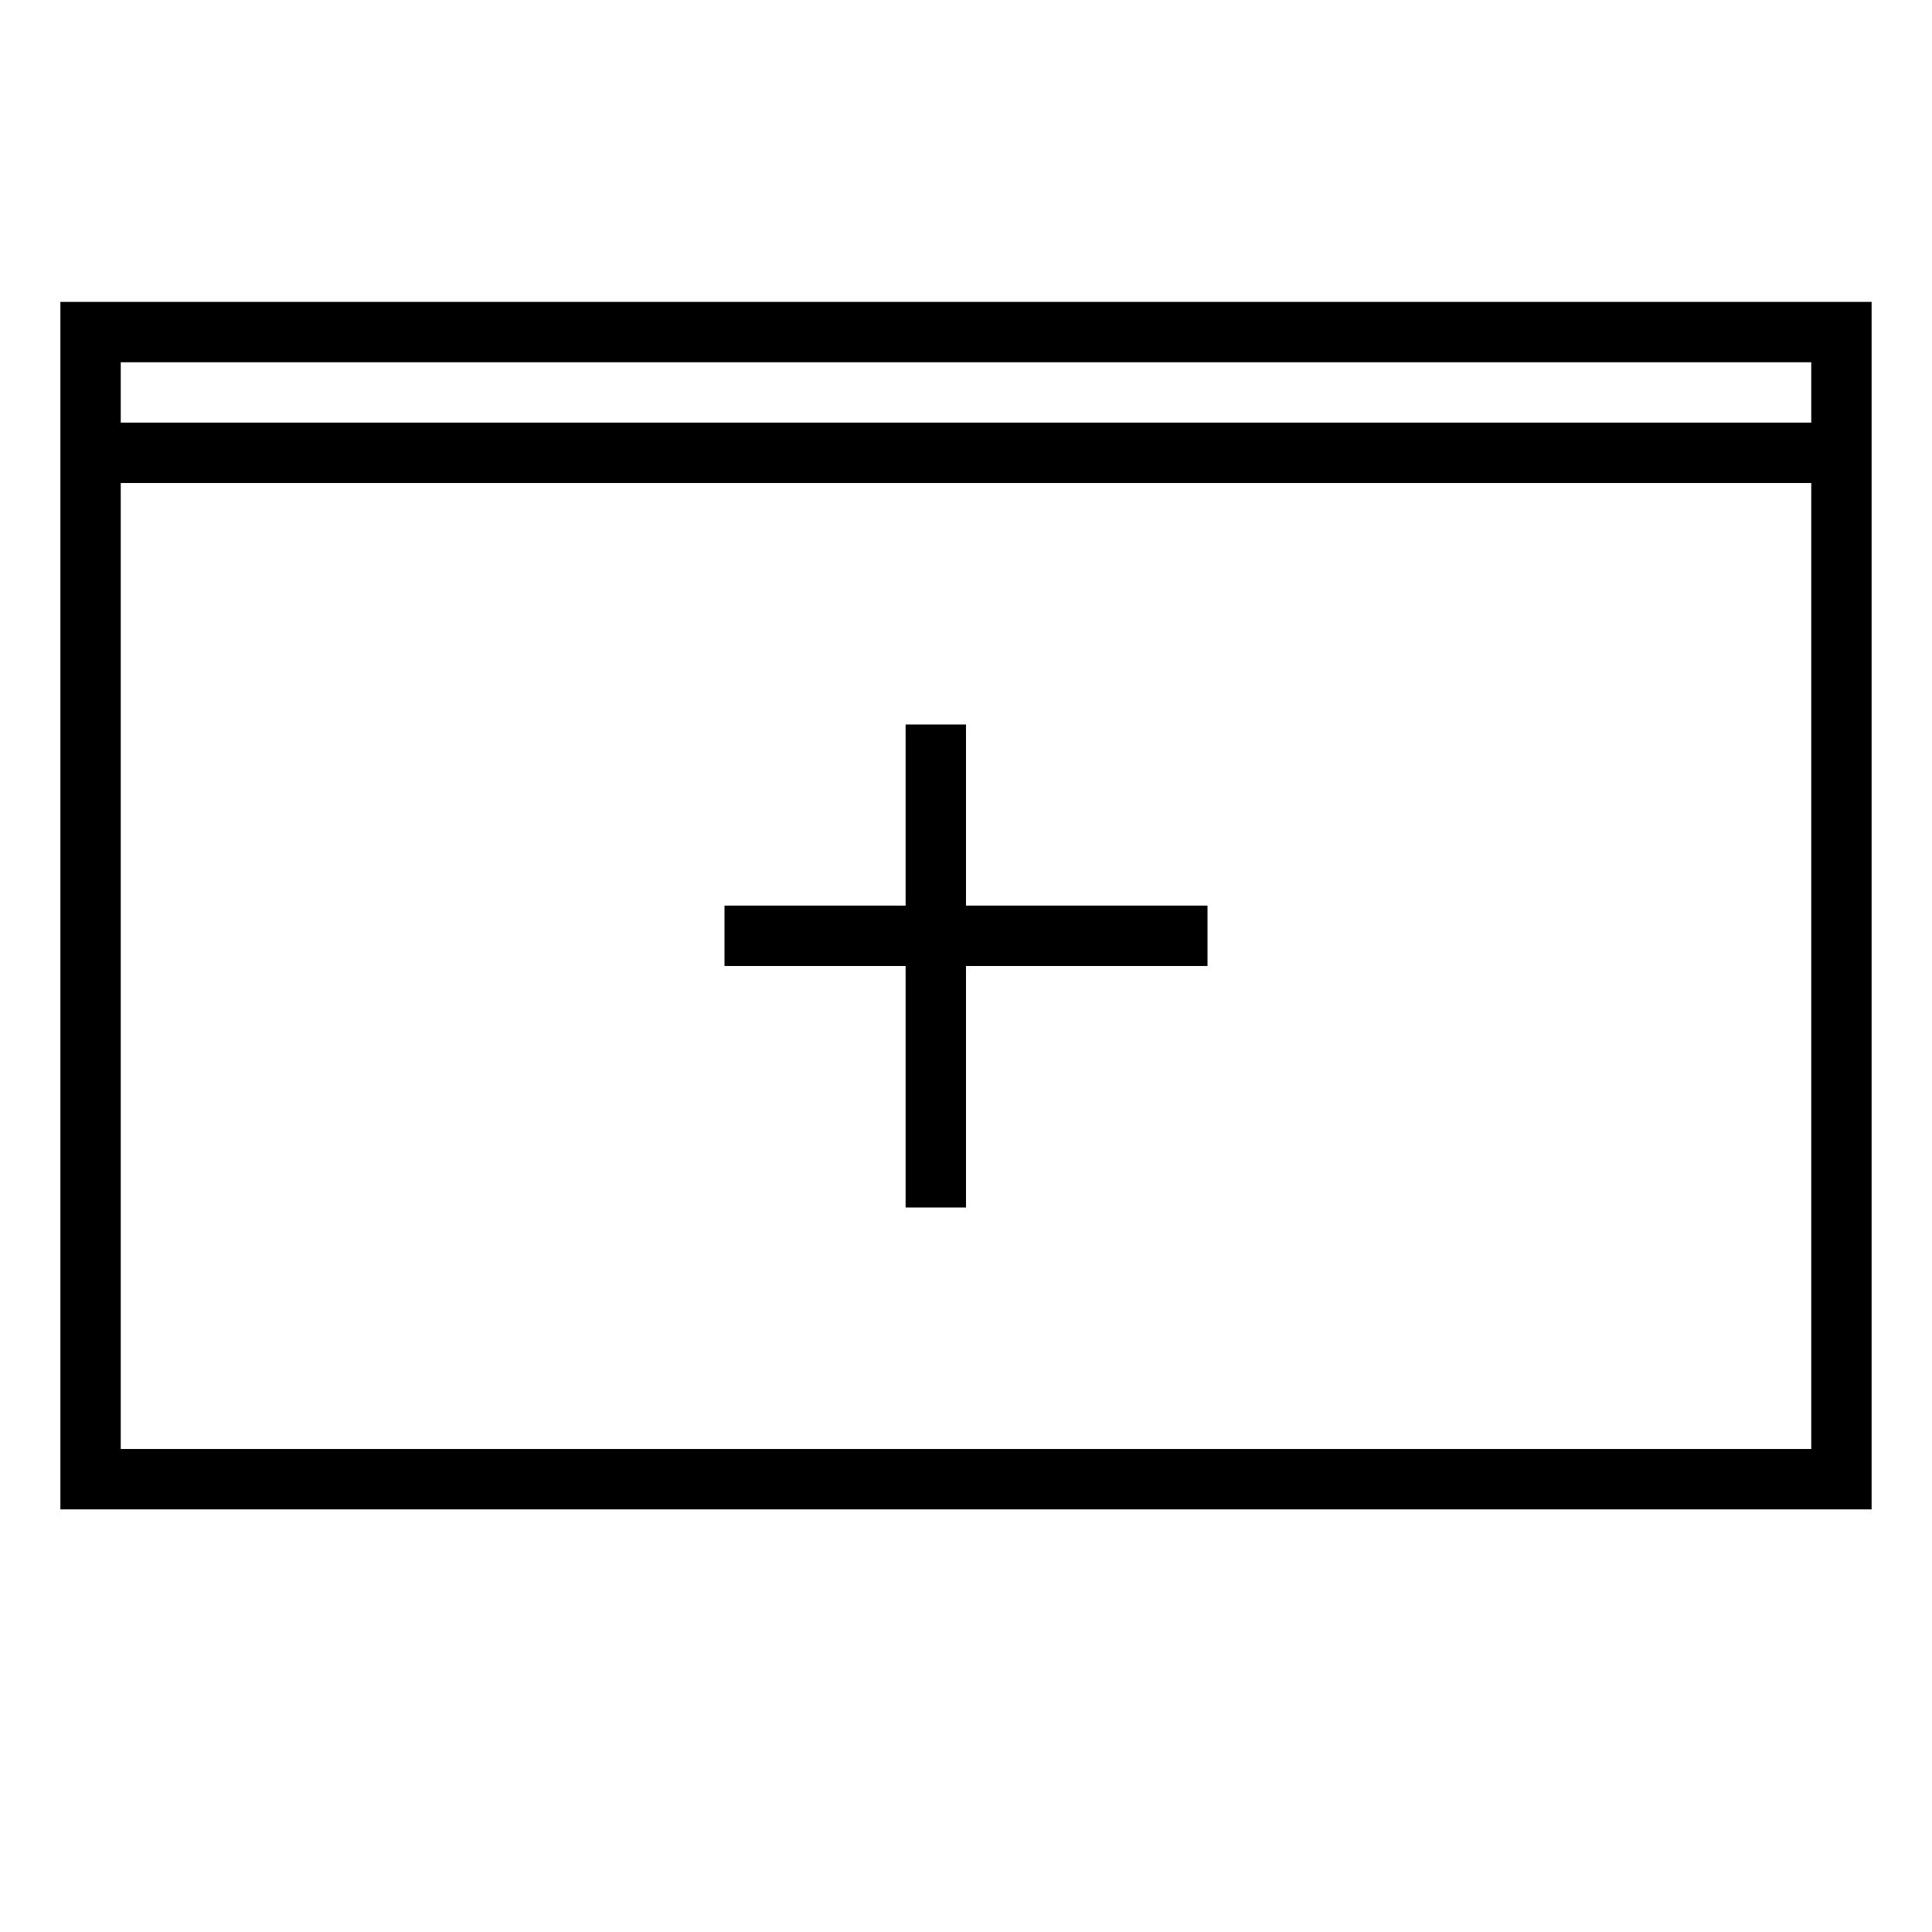
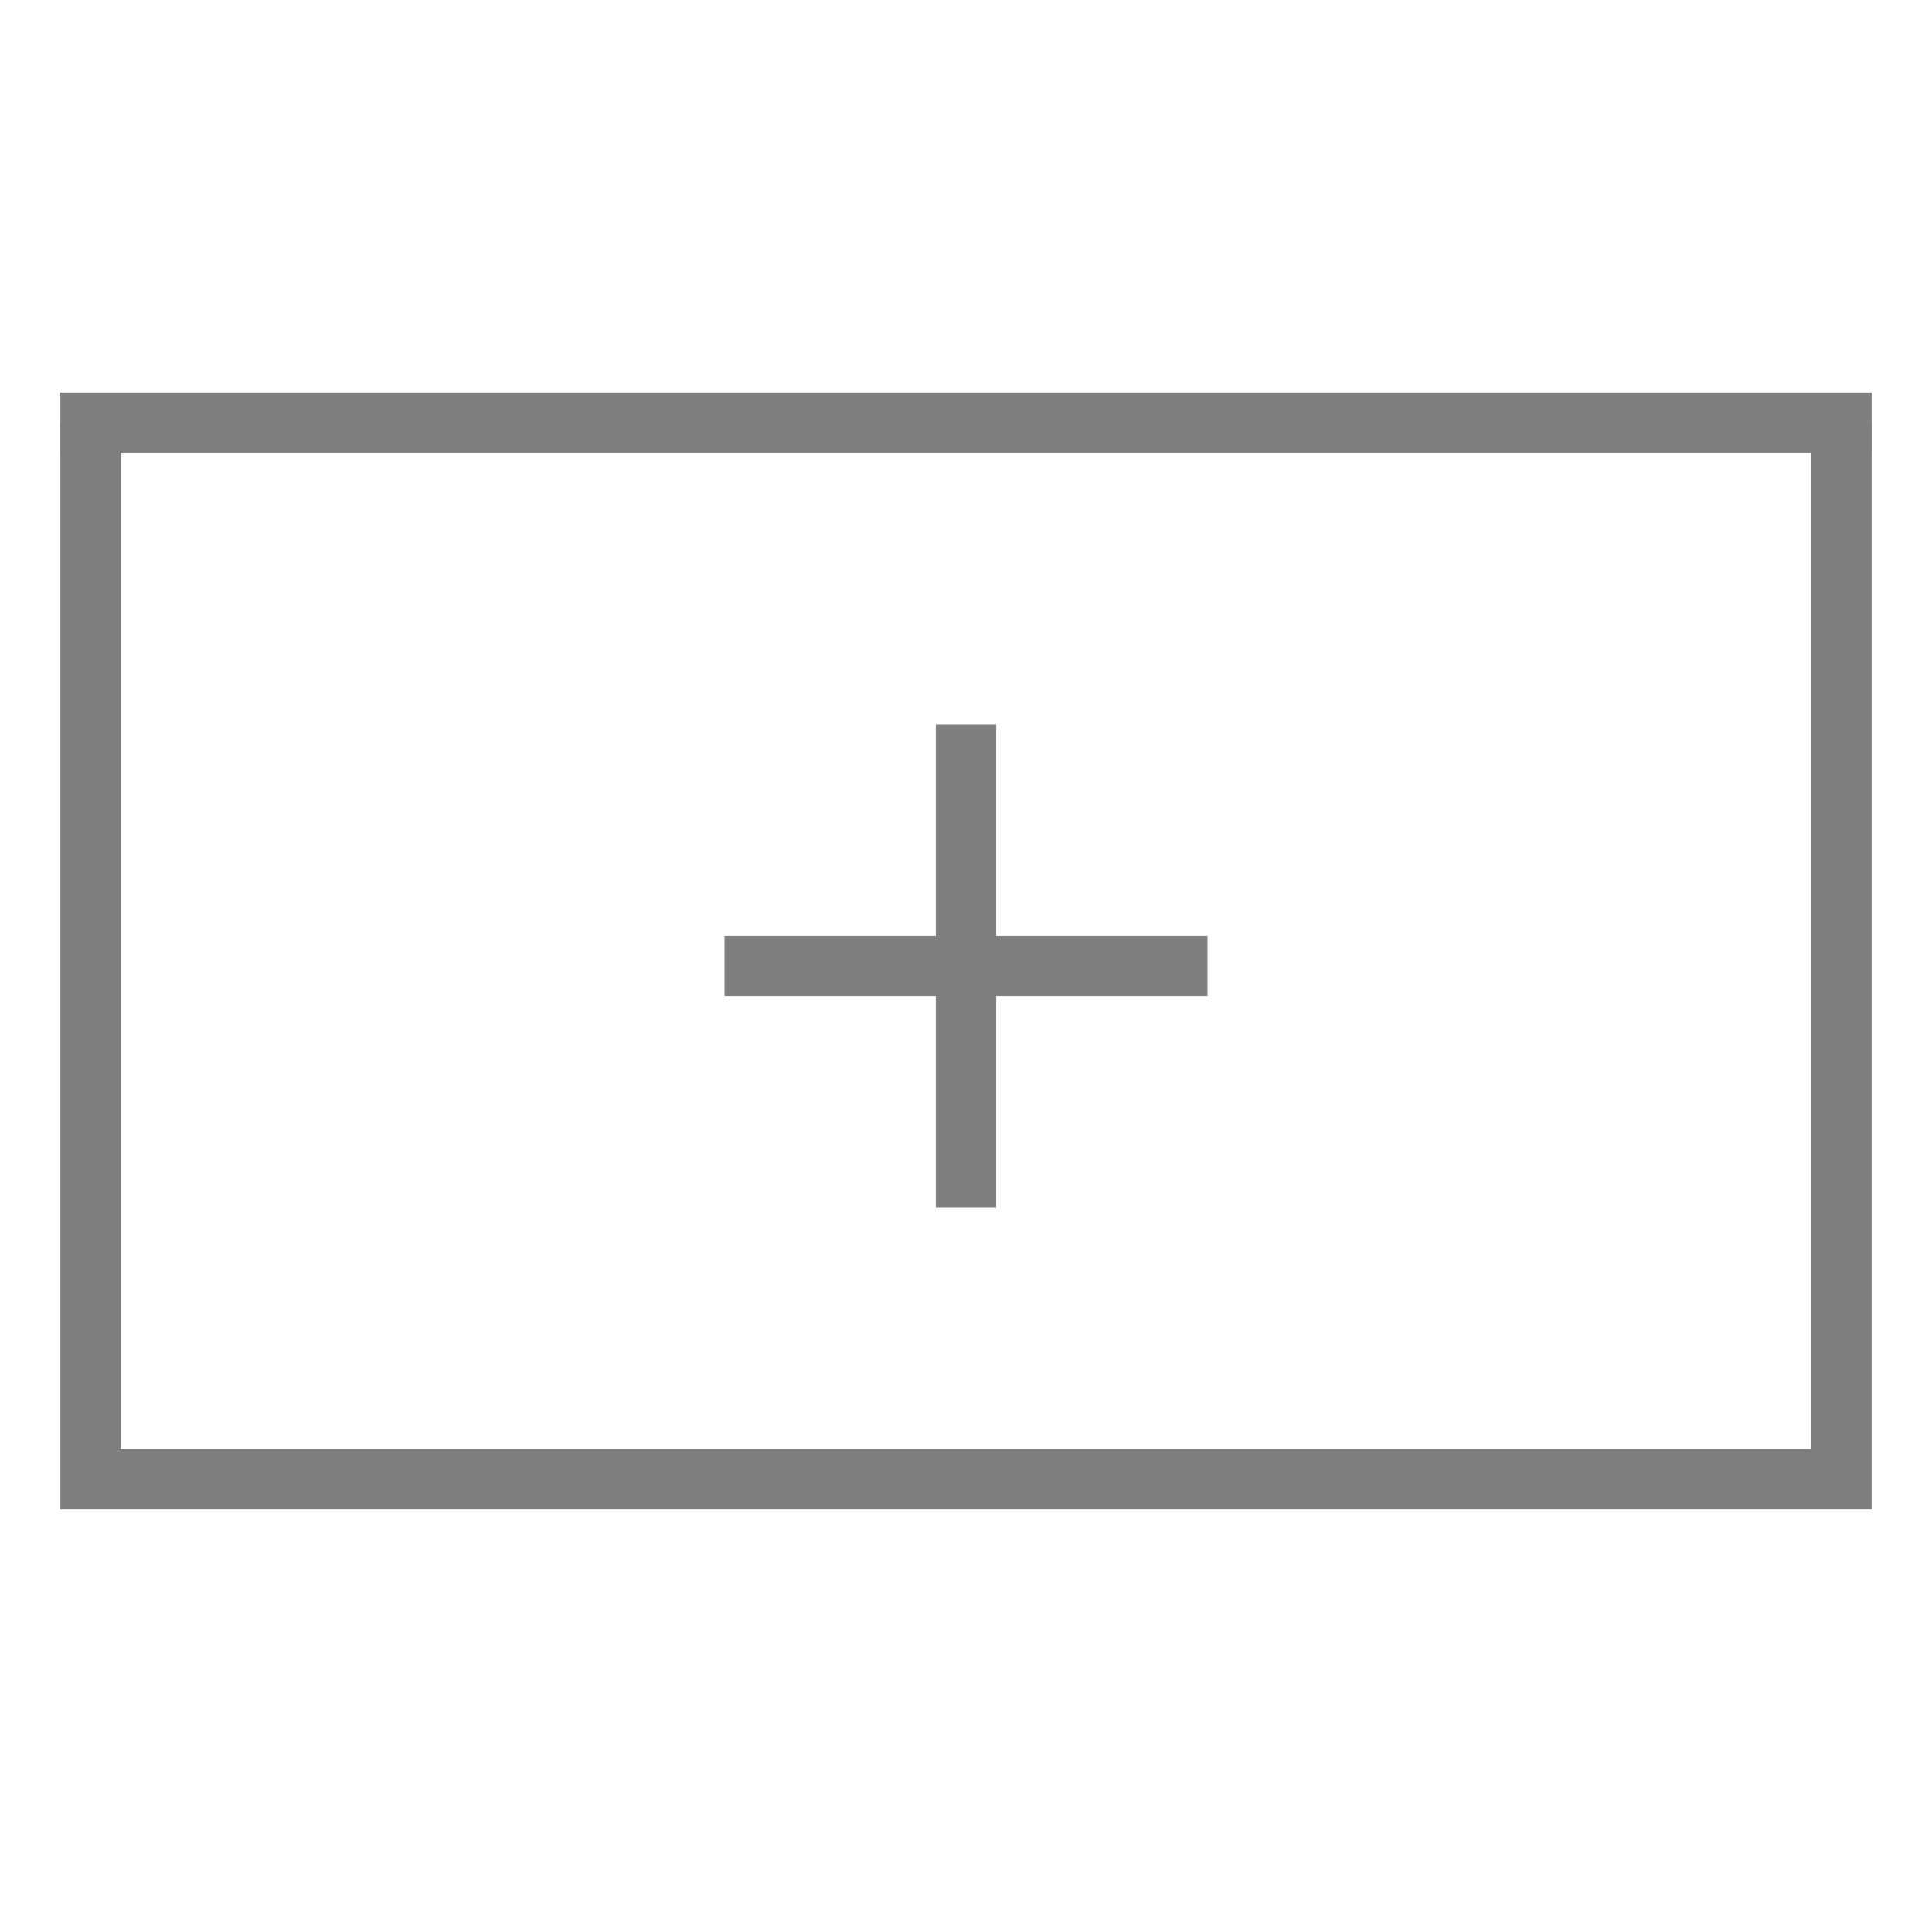
<svg xmlns="http://www.w3.org/2000/svg" width="100%" height="100%" viewBox="0 0 32 32" preserveAspectRatio="xMidYMid meet" version="1.1">
-   <path stroke="#000000" fill="none" d="m 30.5,7.5 l -29,0 l 0,17 l 29,0 l 0,-19 l -29,0 l 0,2 " />
-   <path stroke="#000000" fill="none" d="M 12,15.5 L 20,15.5 M 15.5,12 L 15.5,20 " />
+   <path stroke="#7f7f7f" fill="none" d="m 1,7 l 30,0 " />
+   <path stroke="#7f7f7f" fill="none" d="m 30.5,7 l 0,17.5 l -29,0 l 0,-17.5 " />
+   <path stroke="#7f7f7f" fill="none" d="M 12,16 L 20,16 M 16,12 L 16,20 " />
</svg>
